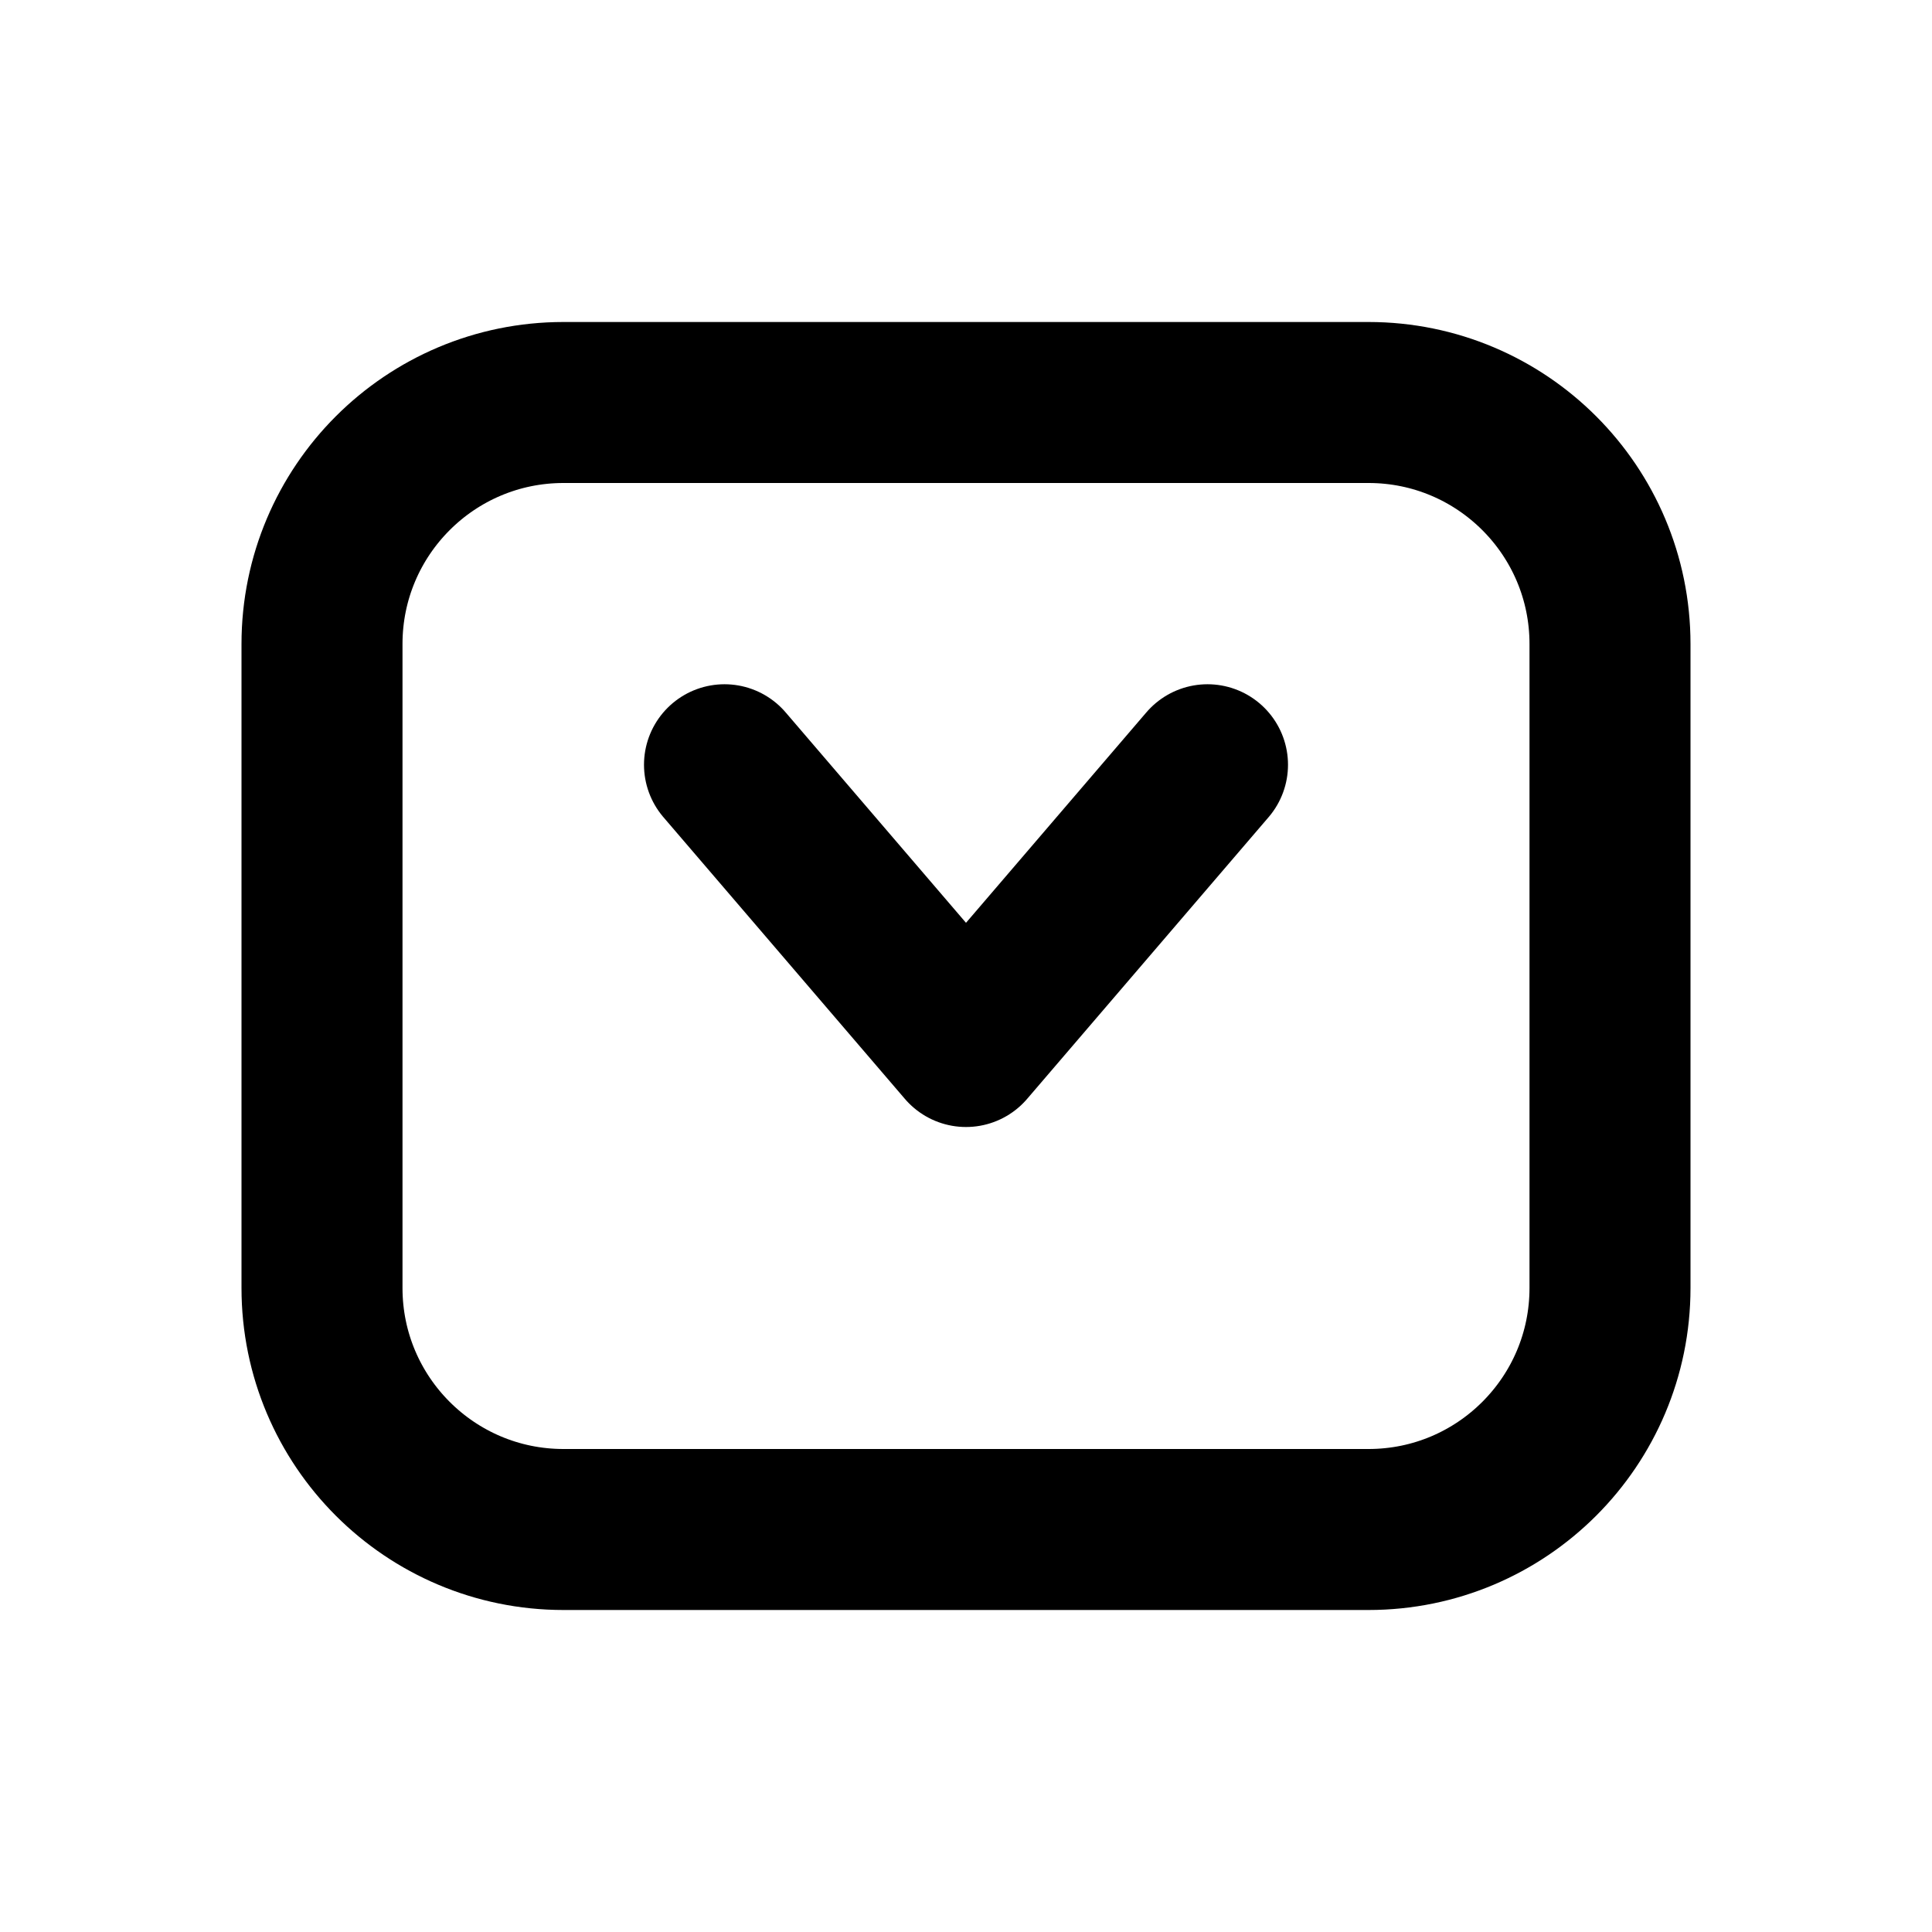
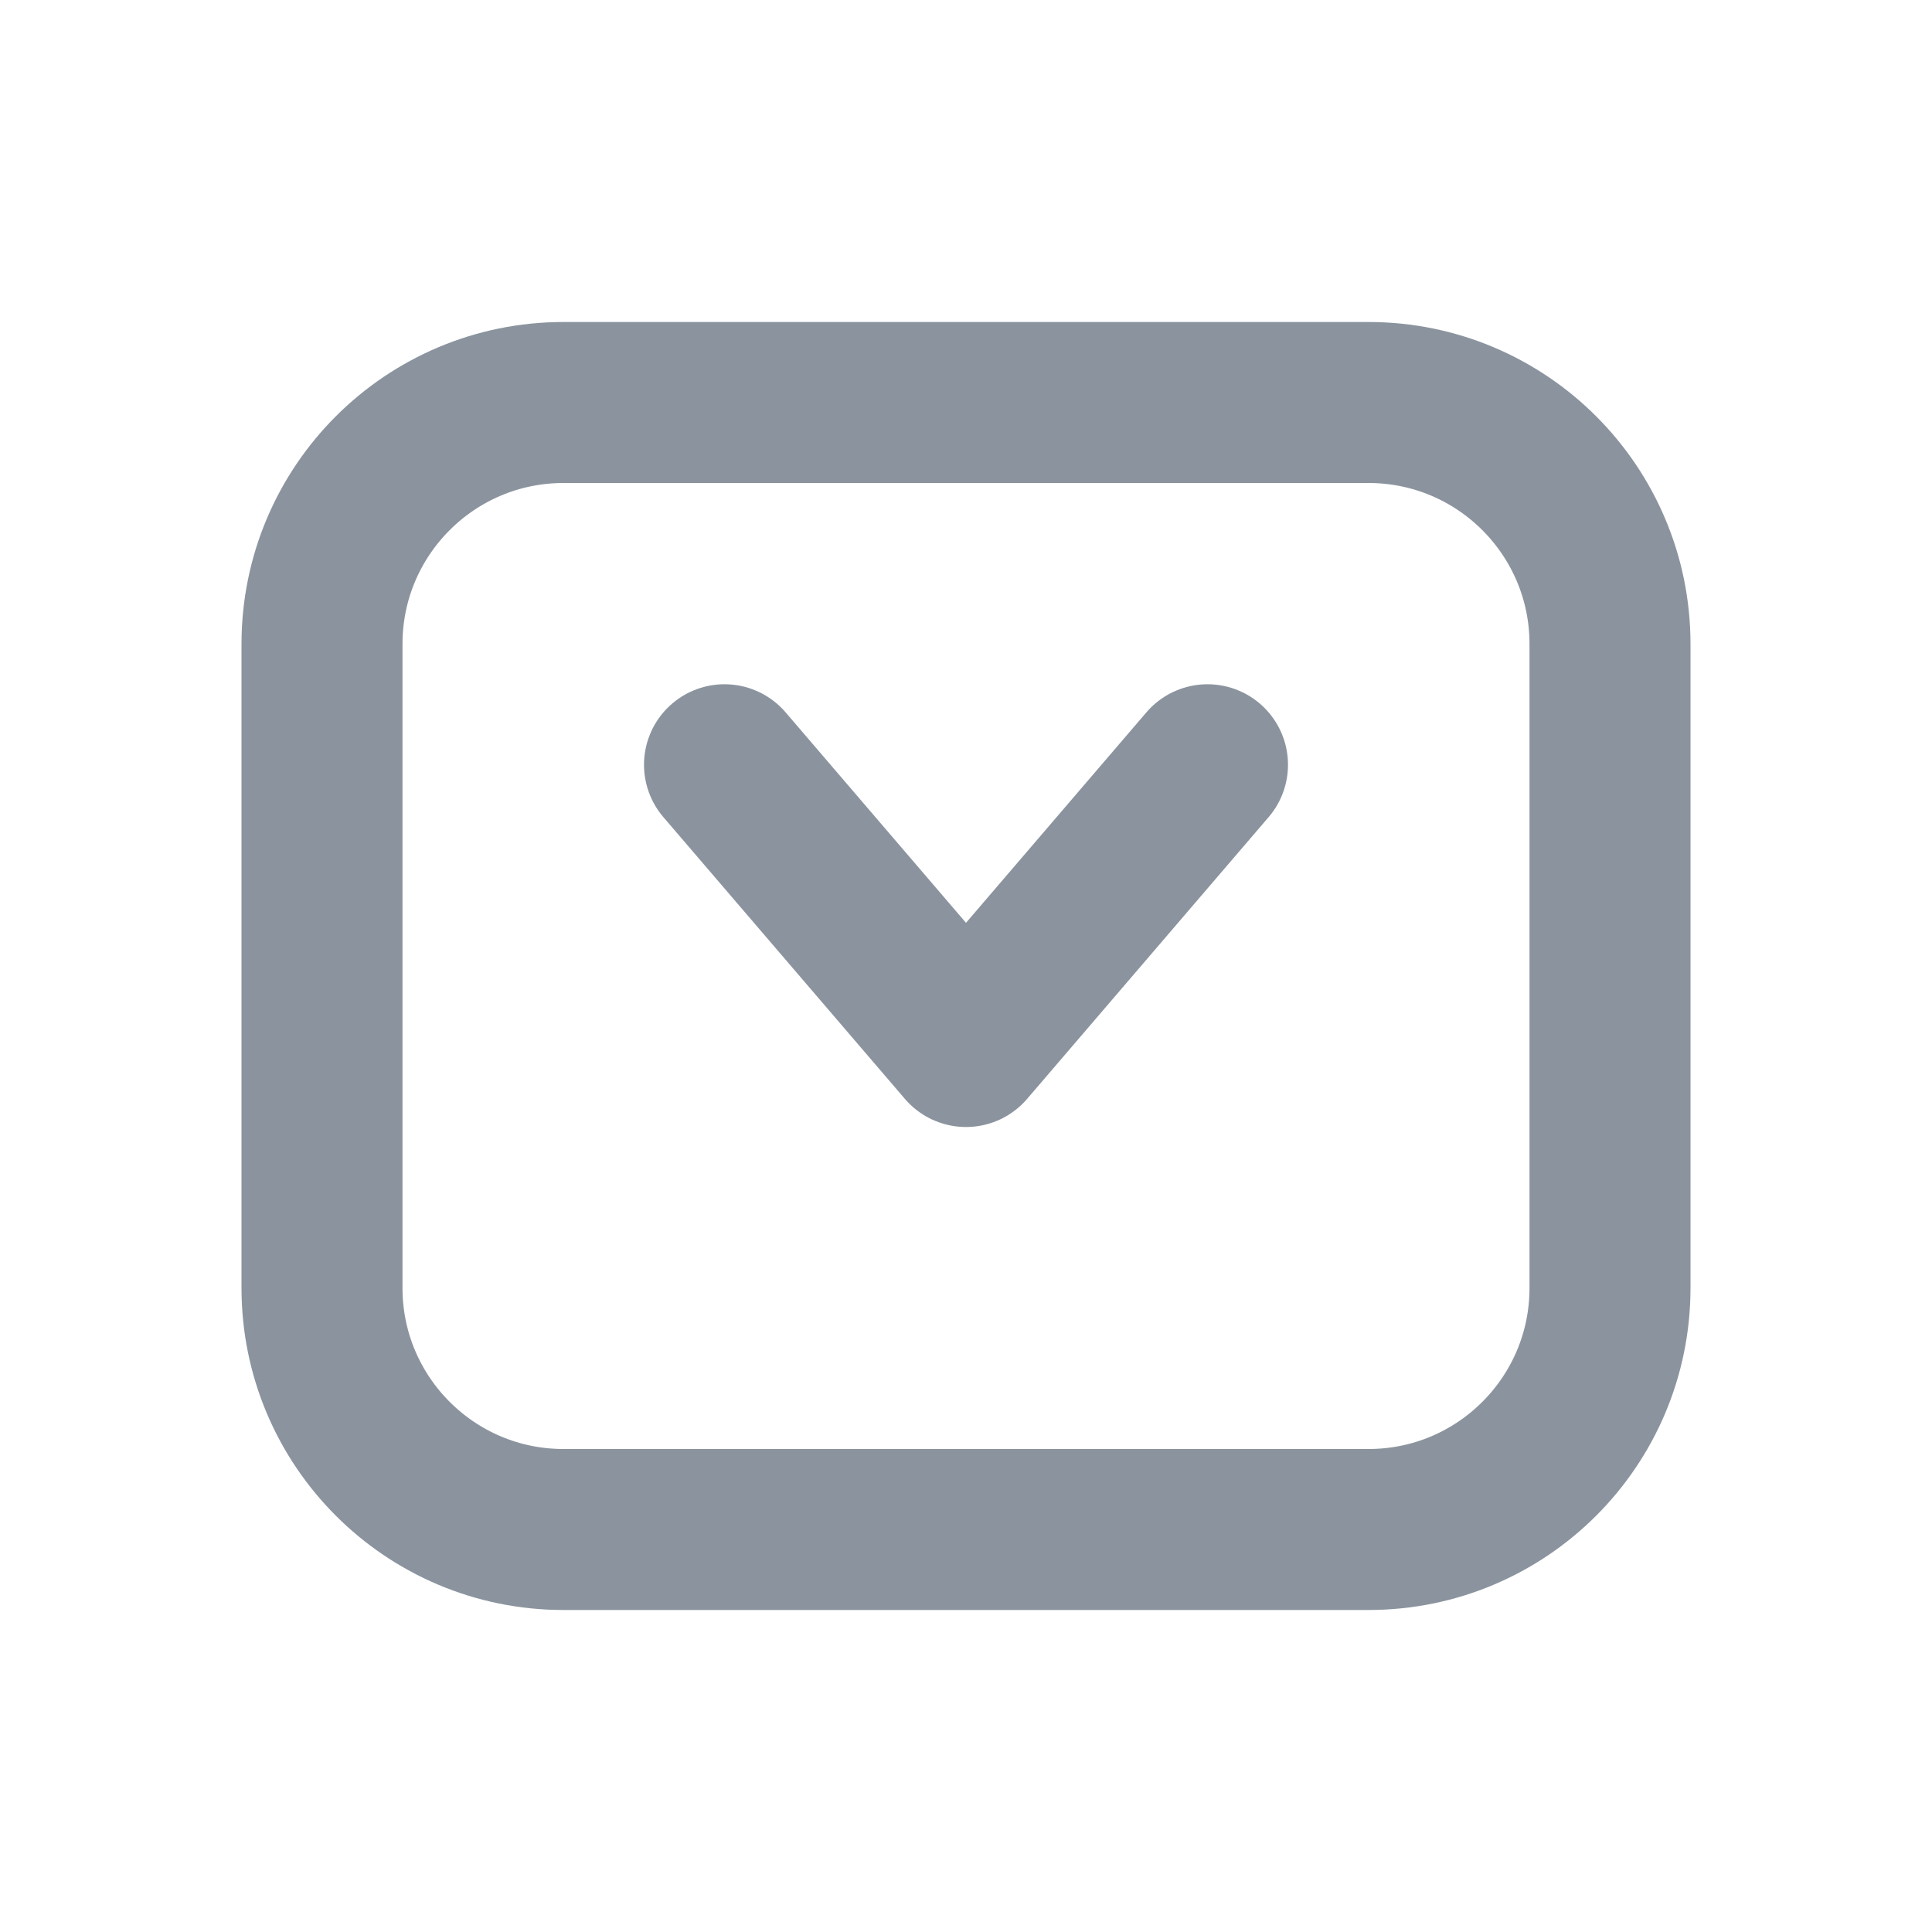
- <svg xmlns="http://www.w3.org/2000/svg" viewBox="0 0 24 24" width="20" height="20" fill="none" stroke="currentColor" stroke-width="2" stroke-linecap="round" stroke-linejoin="round" aria-hidden="true">
+ <svg xmlns="http://www.w3.org/2000/svg" viewBox="0 0 24 24" width="20" height="20" fill="none" stroke="#8b949e" stroke-width="2" stroke-linecap="round" stroke-linejoin="round" aria-hidden="true">
  <rect x="4" y="5" width="16" height="14" rx="3" />
  <path d="M9 9.5 12 13l3-3.5" />
</svg>
